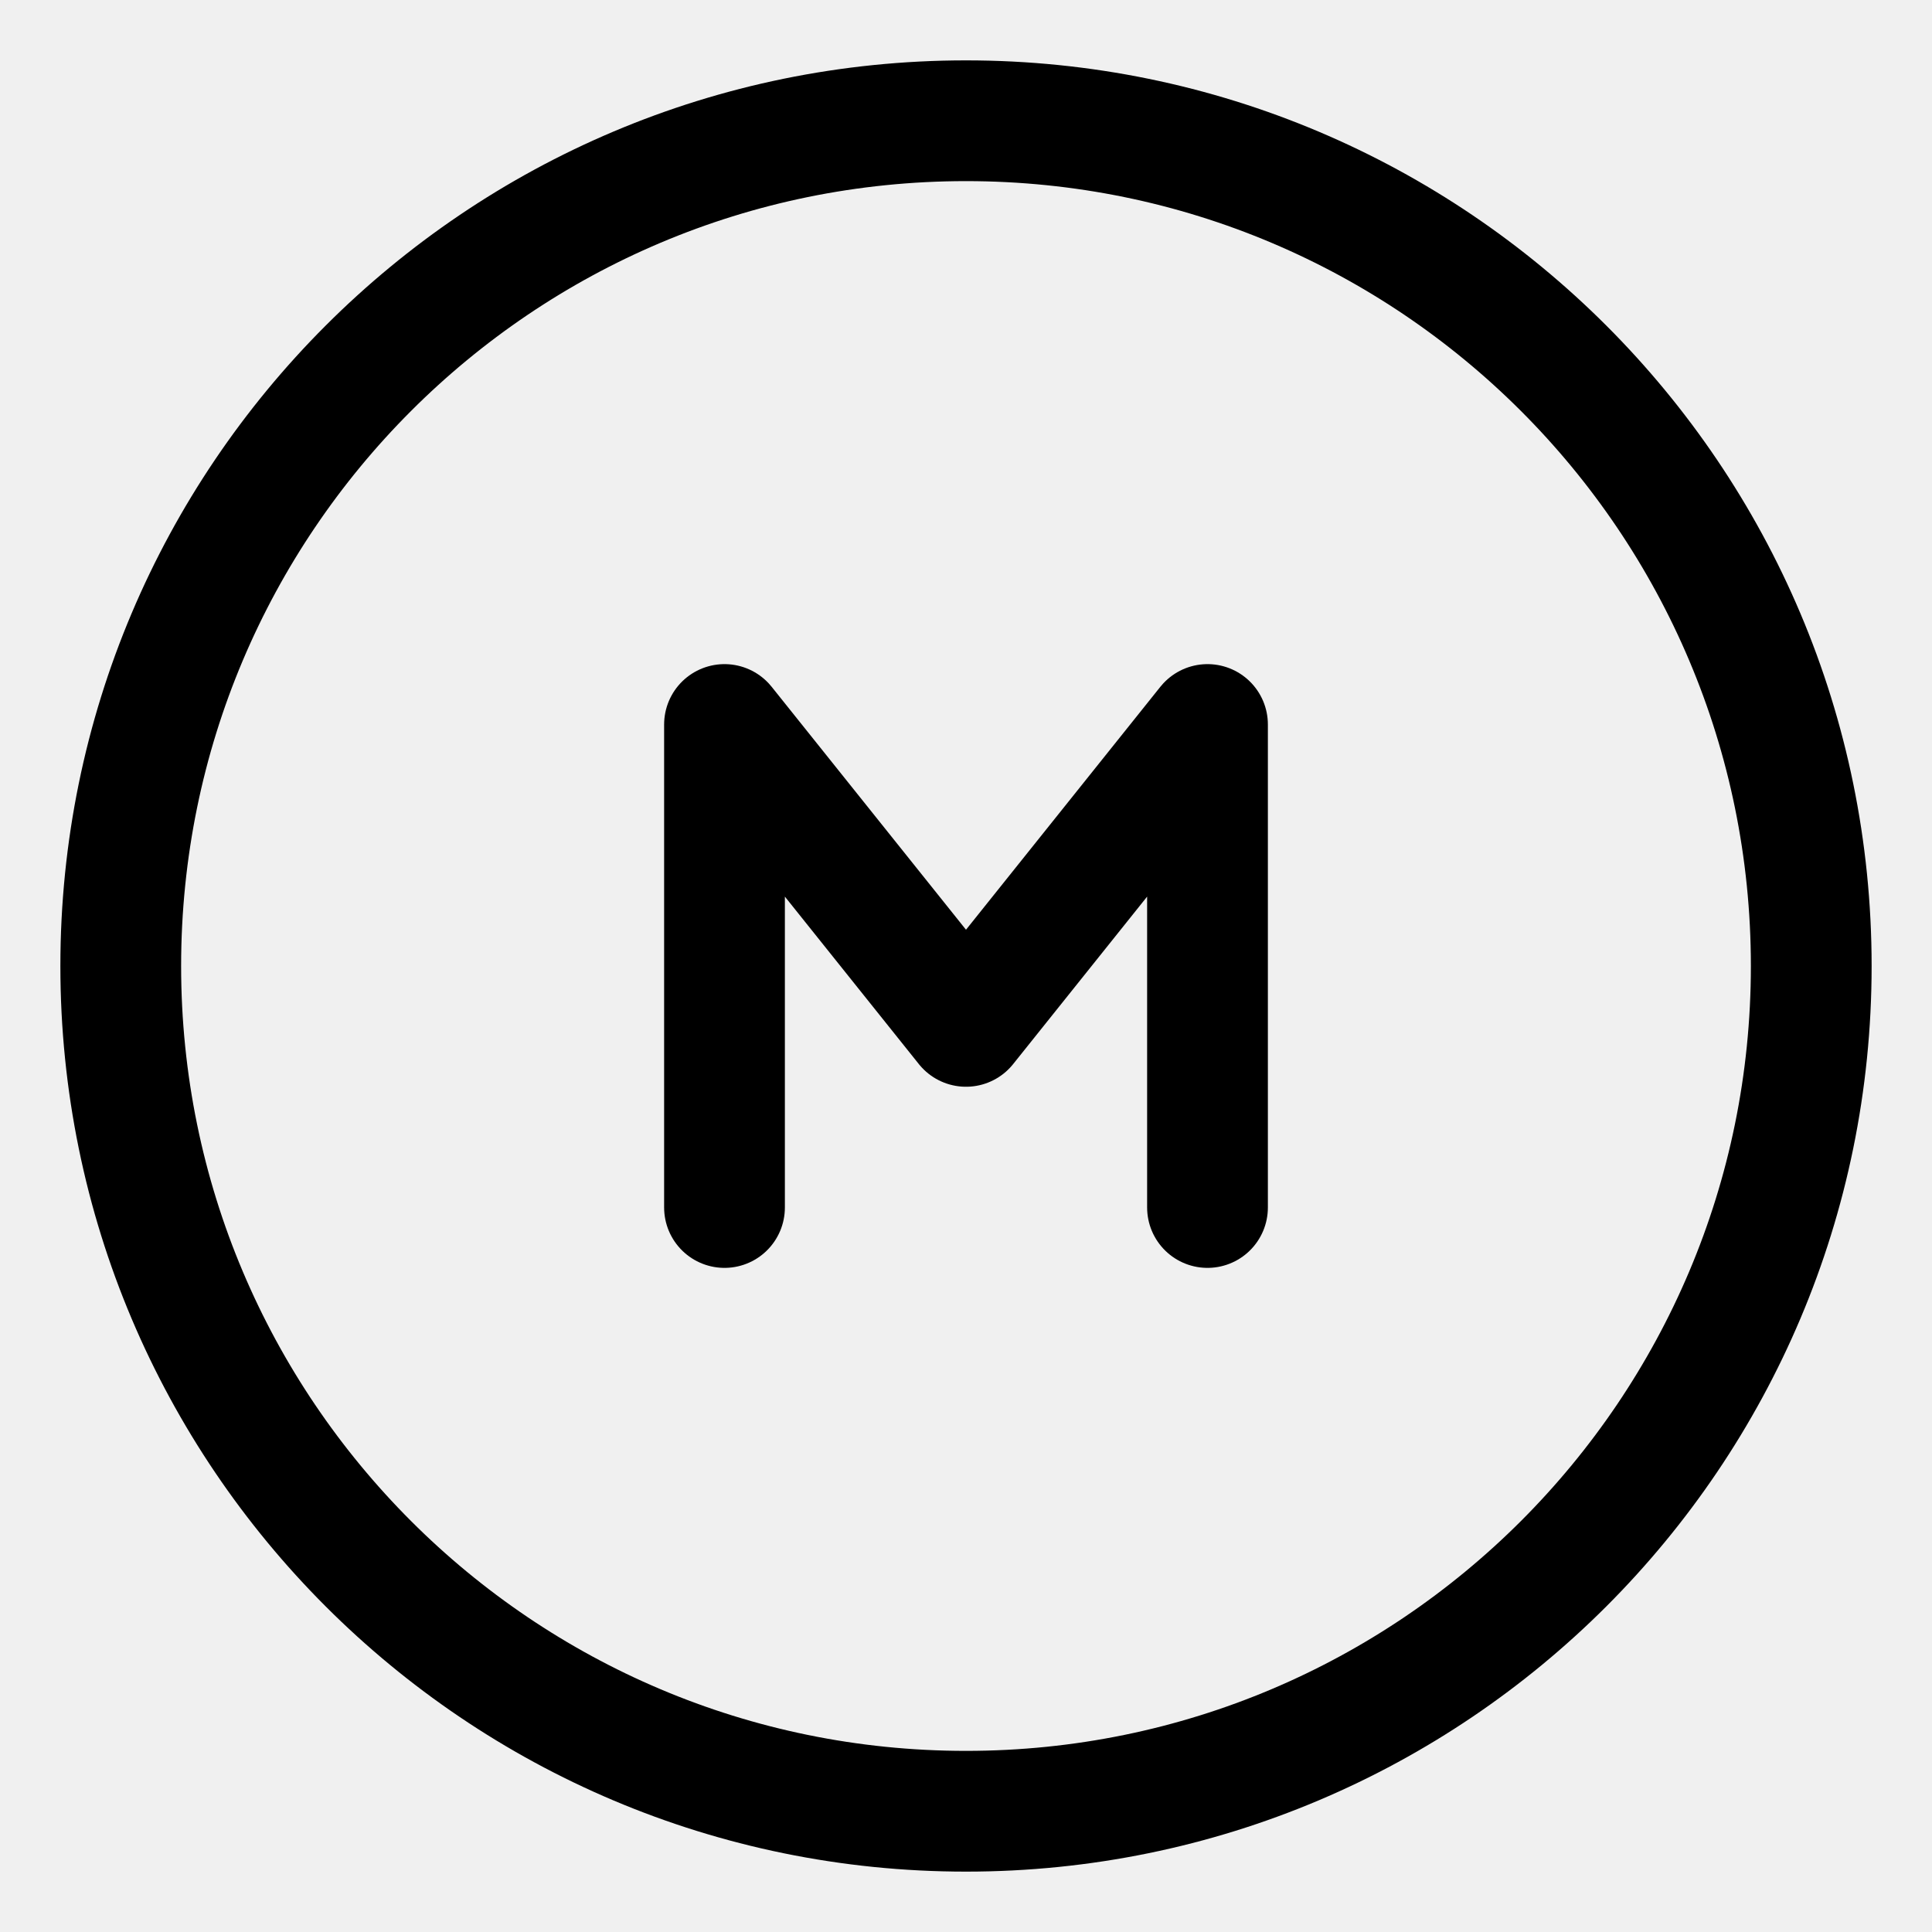
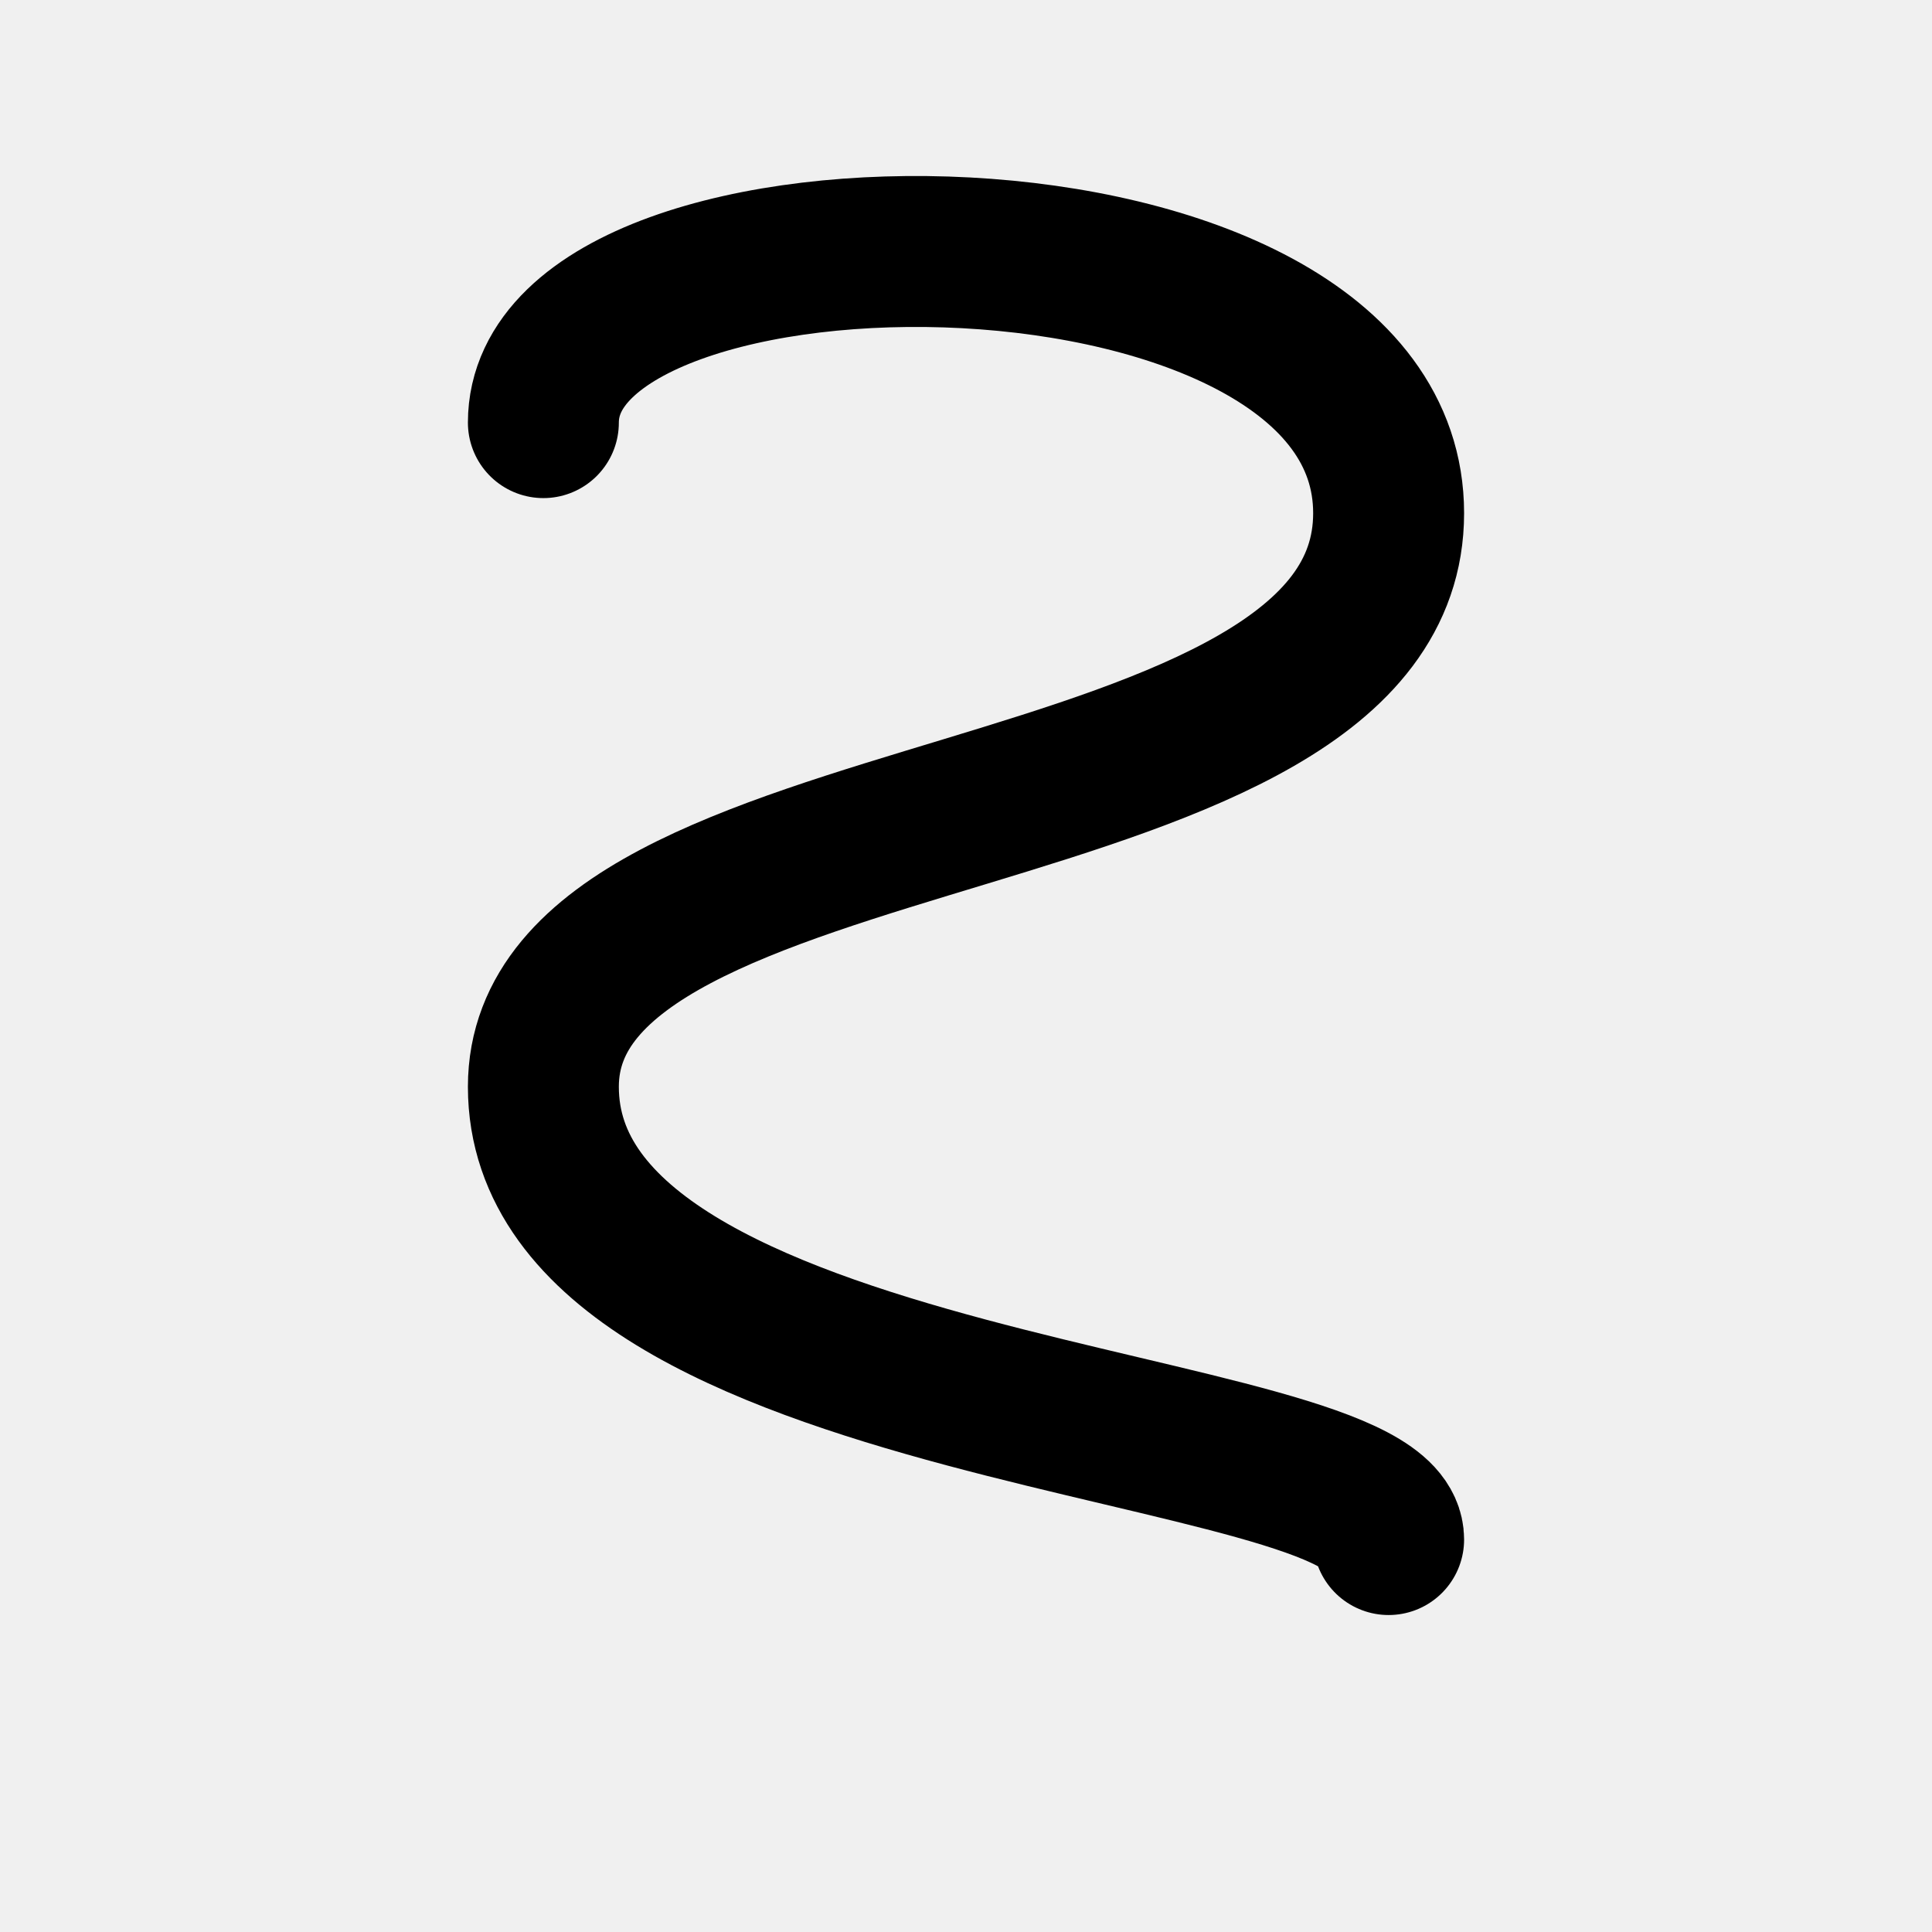
<svg xmlns="http://www.w3.org/2000/svg" fill="none" viewBox="0 0 128 128">
-   <circle cx="64" cy="64" r="56" stroke="currentColor" stroke-width="8" />
-   <path d="M48 80V48l16 20 16-20v32" stroke="currentColor" stroke-width="8" stroke-linecap="round" stroke-linejoin="round" />
+   <path d="M36 28 C36 12,92 12,92 34 C92 56,36 52,36 72 C36 94,92 94,92 102" stroke="currentColor" stroke-width="10" stroke-linecap="round" stroke-linejoin="round" />
  <style>
    * { stroke: #000; }
    @media (prefers-color-scheme: dark) {
      * { stroke: #FFF; }
    }
  </style>
</svg>
